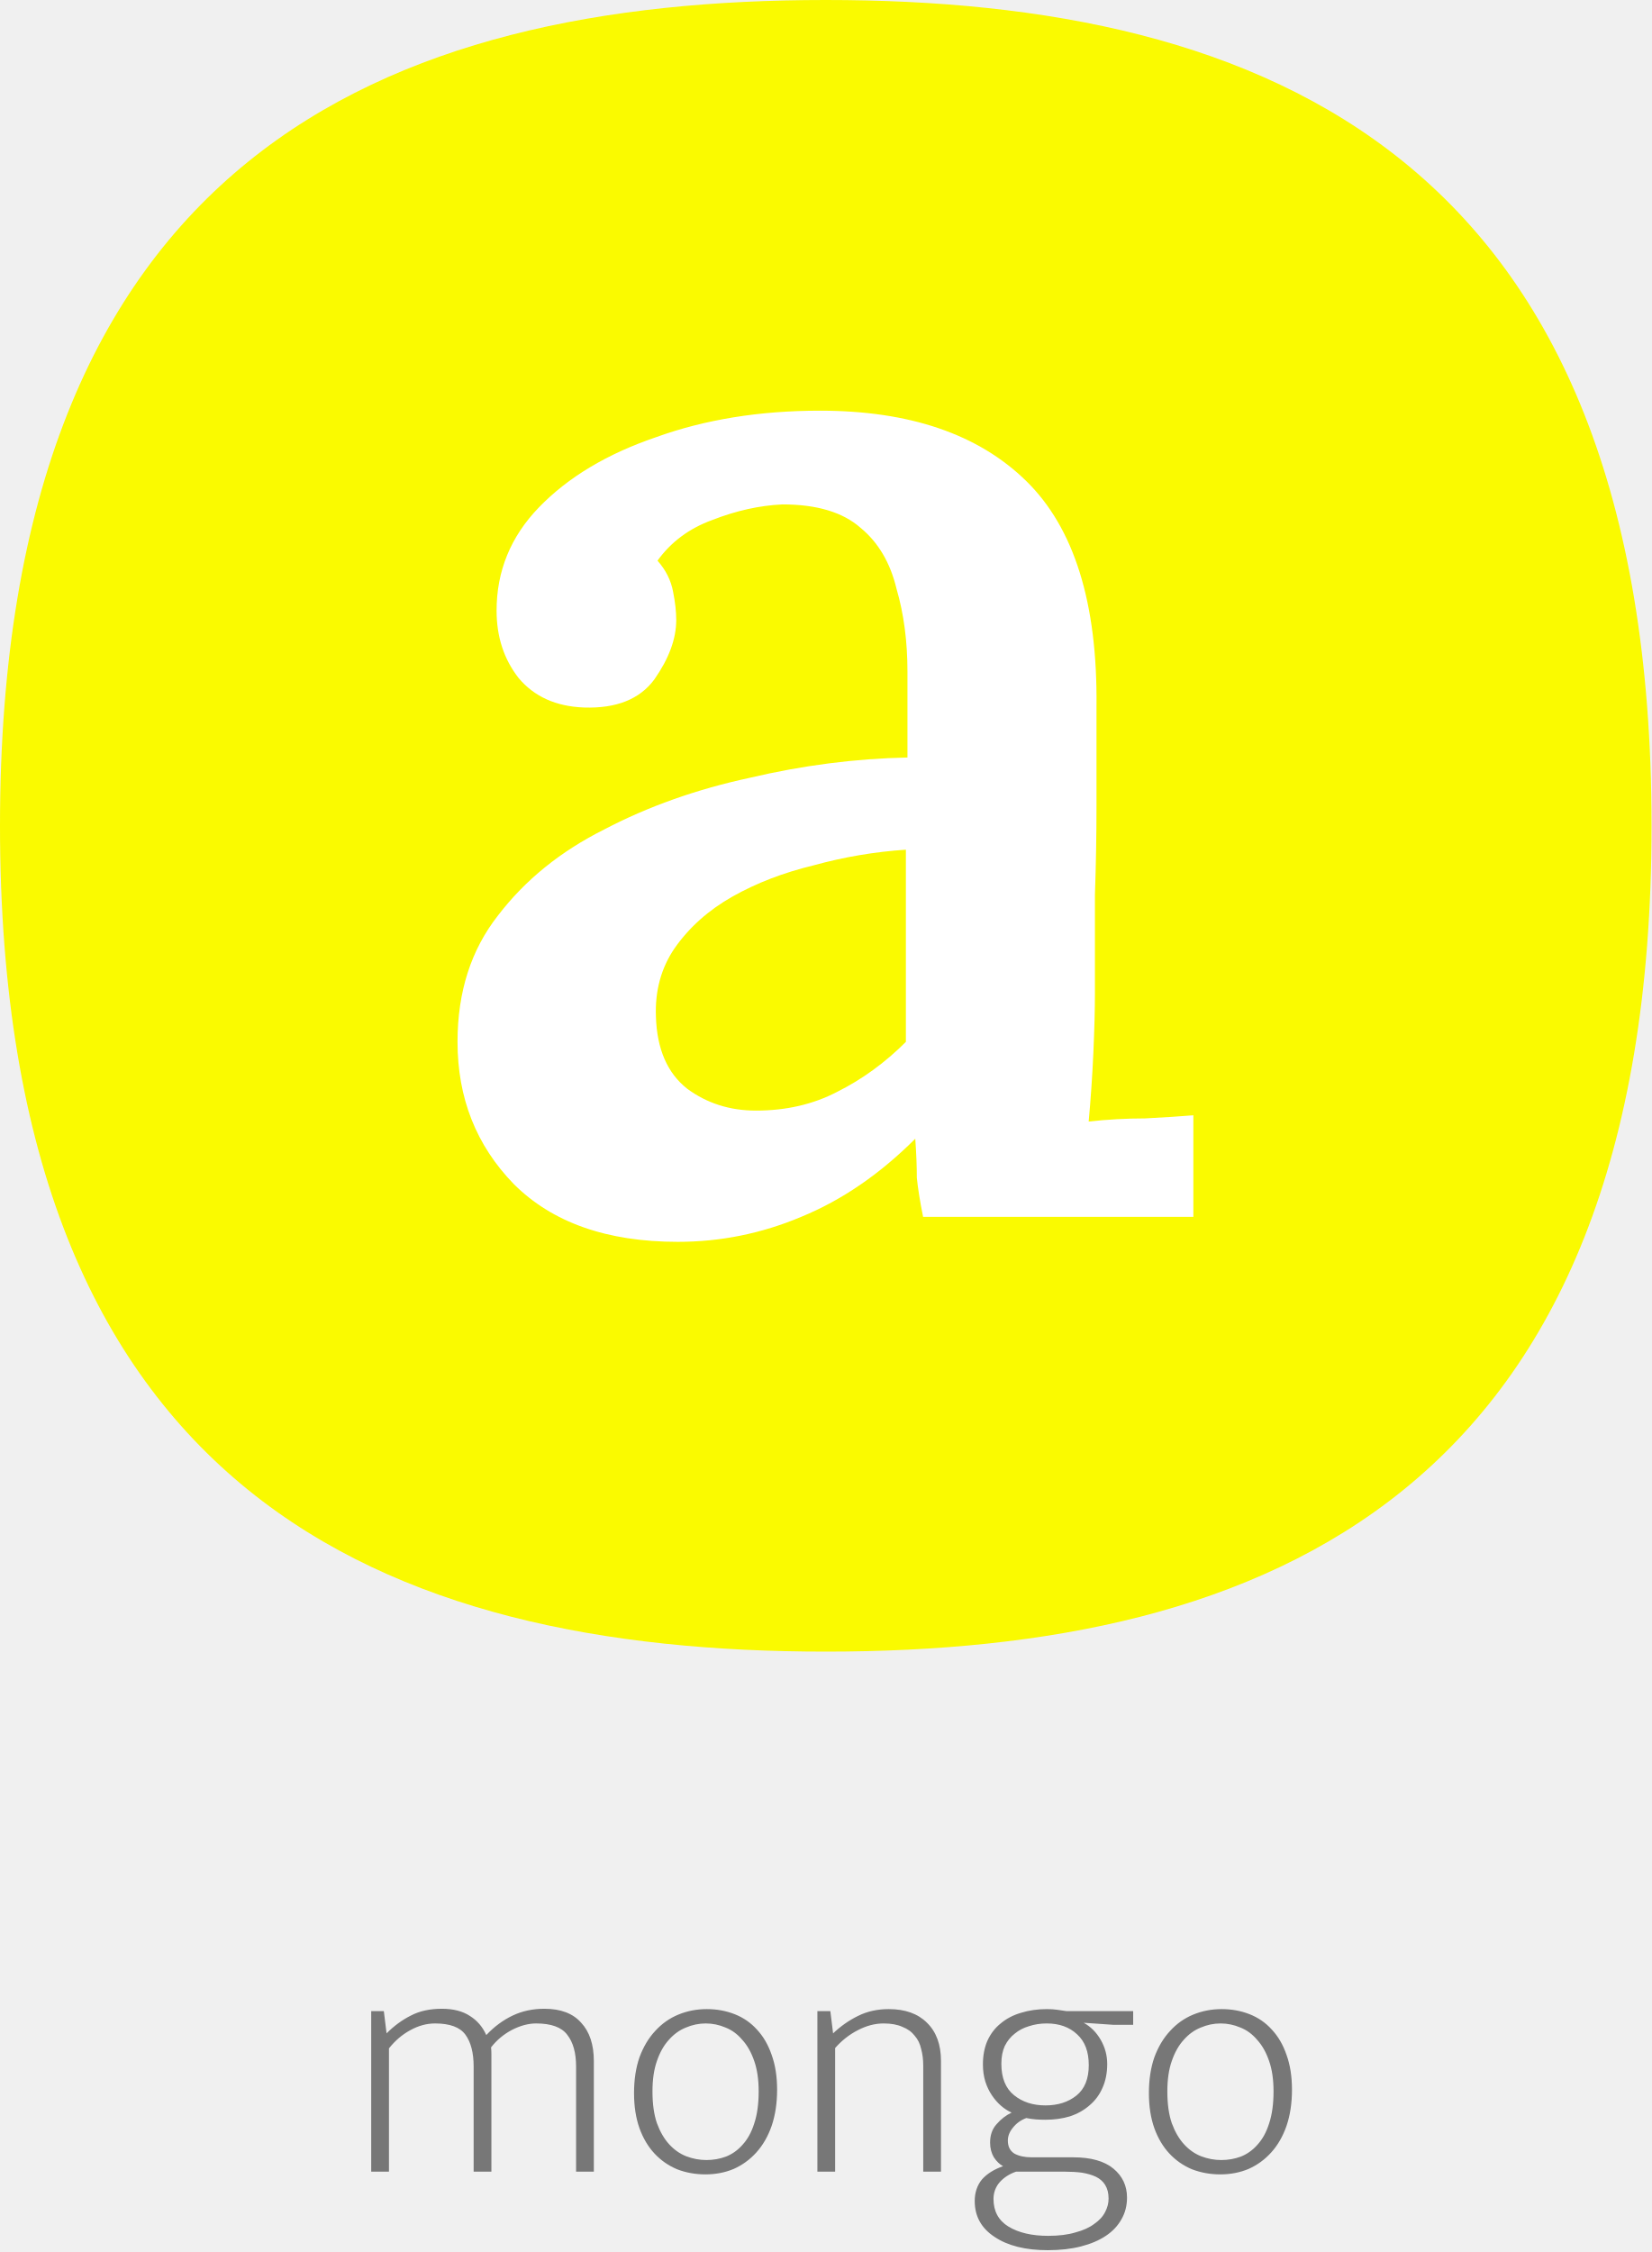
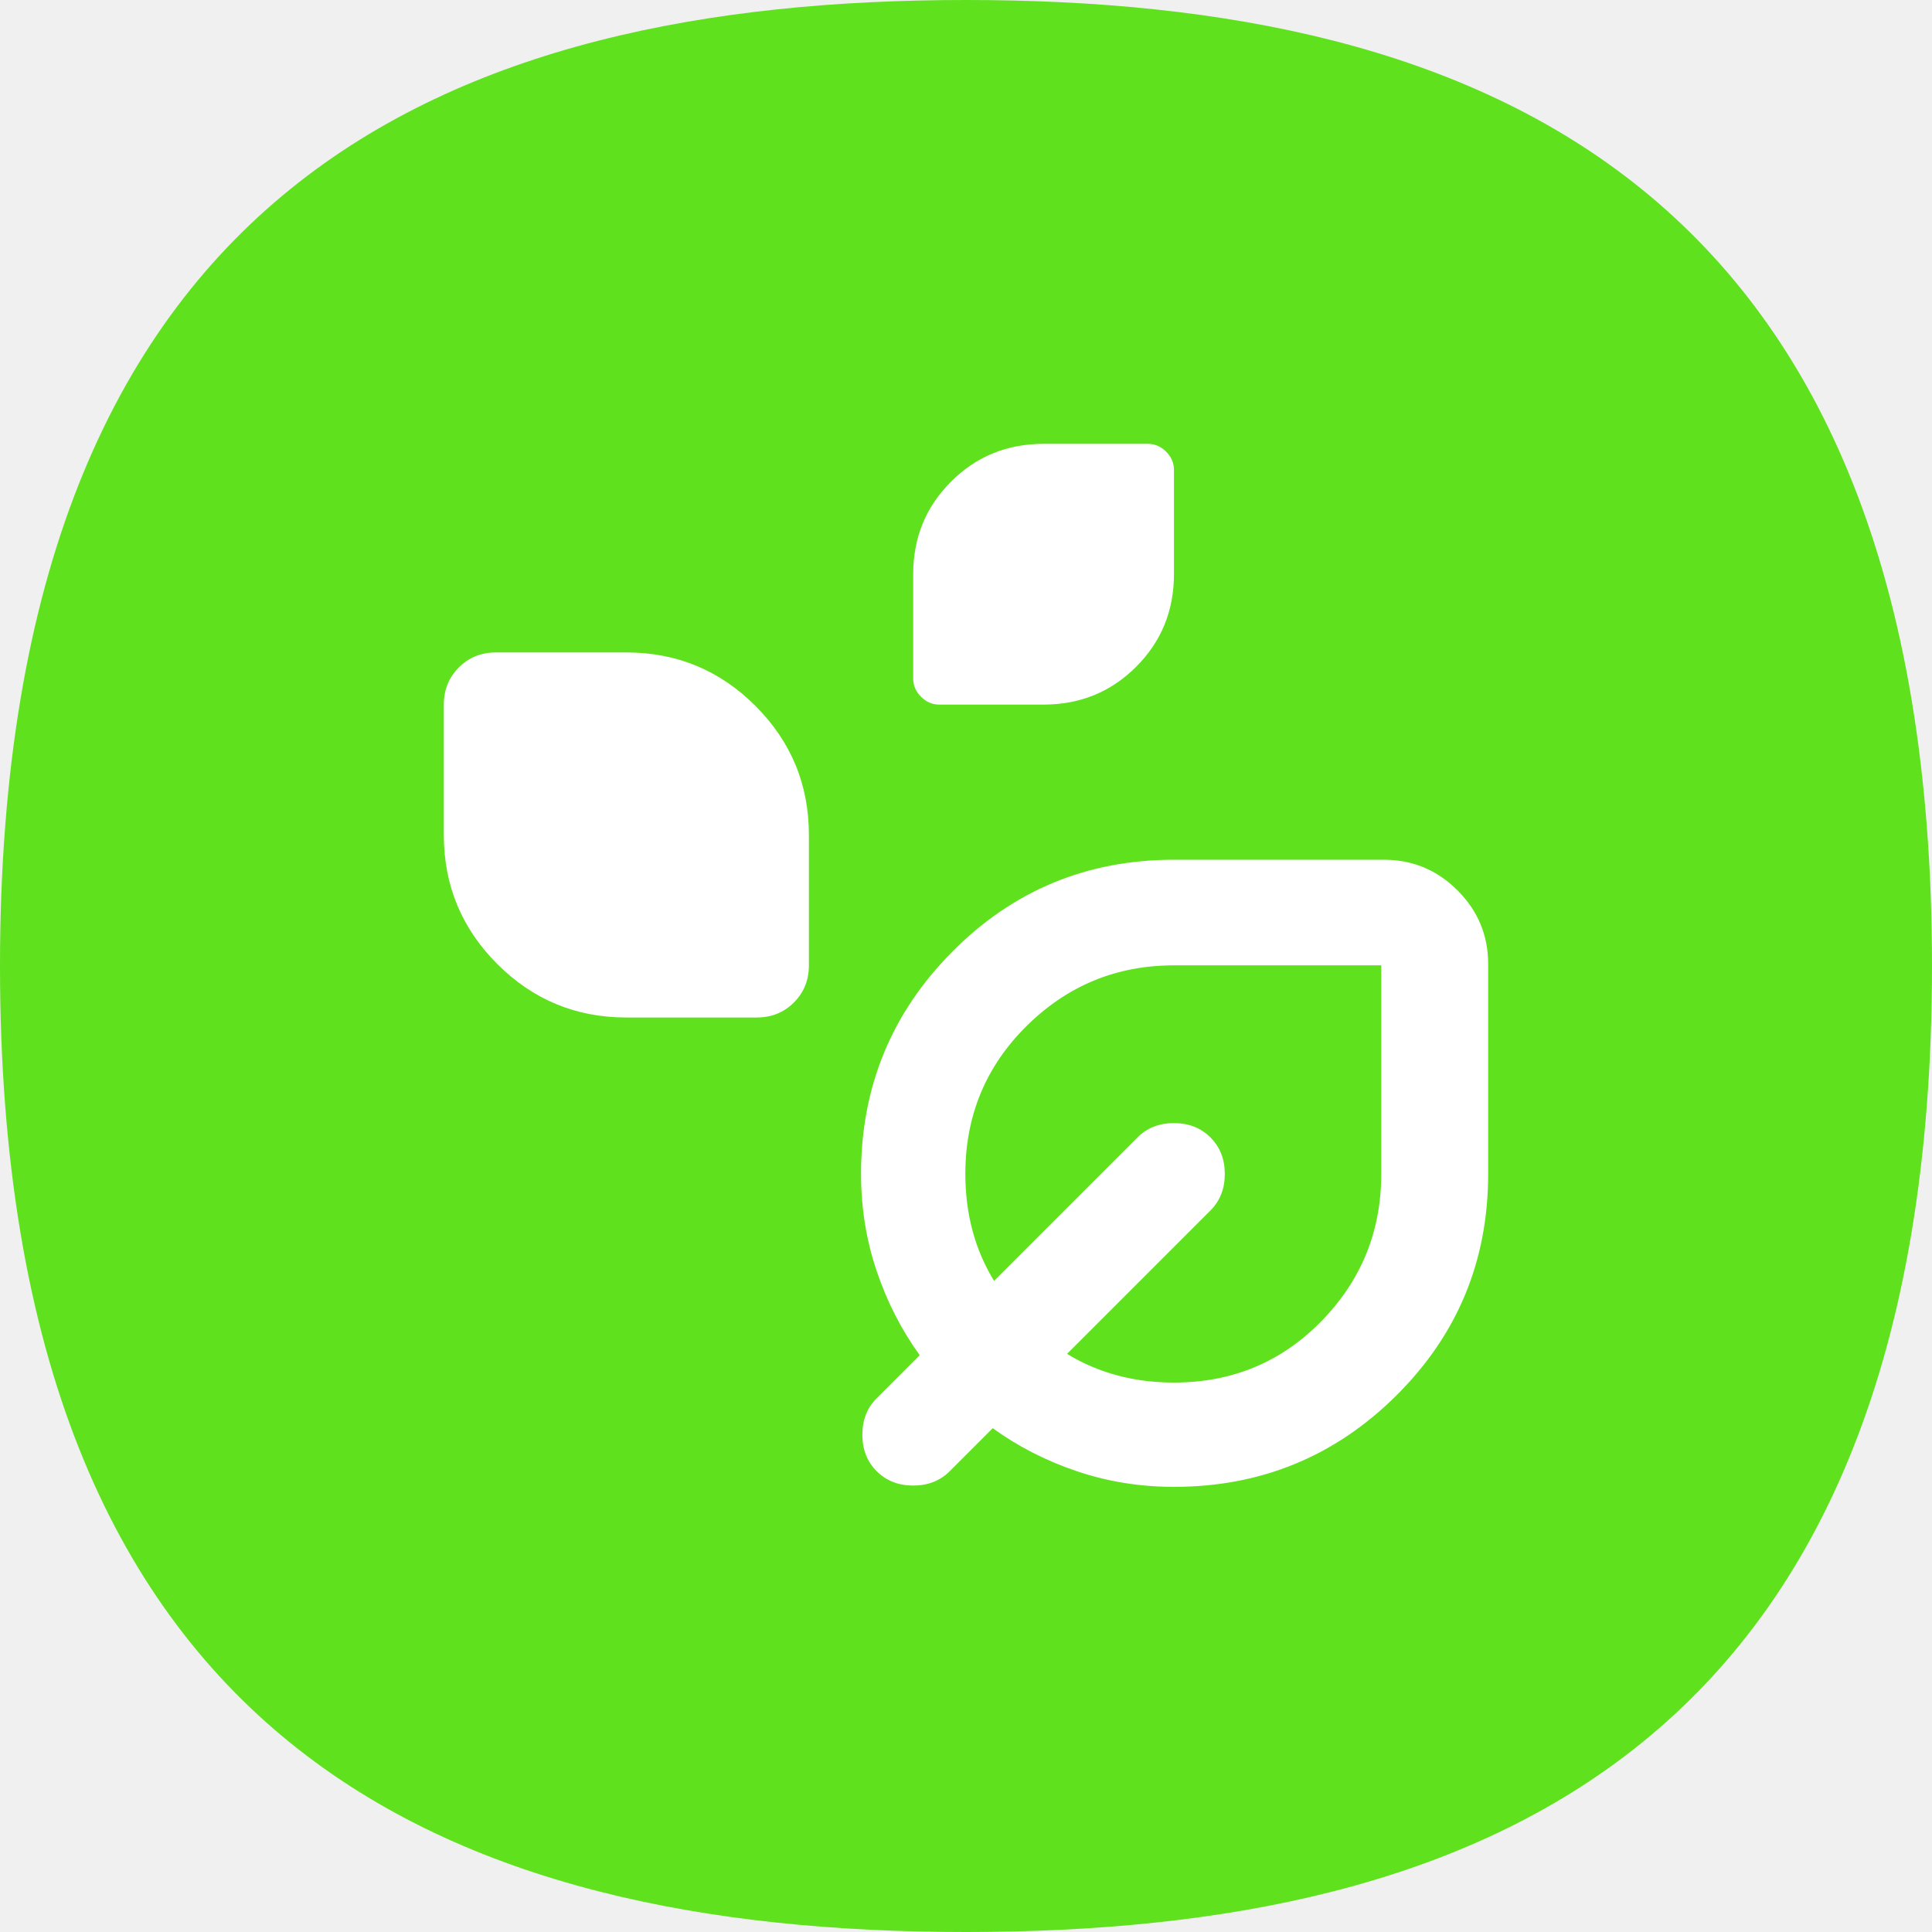
- <svg xmlns="http://www.w3.org/2000/svg" height="140" viewBox="0 0 740 1009" fill="none">
-   <path d="M174.278 973H166.322V901.09H171.983L173.207 911.035C176.573 907.669 180.194 905.017 184.07 903.079C187.946 901.039 192.587 900.019 197.993 900.019C203.093 900.019 207.275 901.09 210.539 903.232C213.803 905.272 216.251 908.128 217.883 911.8C221.453 908.026 225.38 905.119 229.664 903.079C233.948 901.039 238.691 900.019 243.893 900.019C251.237 900.019 256.745 902.11 260.417 906.292C264.191 910.372 266.078 916.084 266.078 923.428V973H258.122V925.876C258.122 919.756 256.796 915.013 254.144 911.647C251.594 908.281 246.953 906.598 240.221 906.598C236.753 906.598 233.132 907.567 229.358 909.505C225.686 911.443 222.575 914.044 220.025 917.308C220.127 918.226 220.178 919.246 220.178 920.368C220.178 921.49 220.178 922.51 220.178 923.428V973H212.222V925.876C212.222 919.756 210.998 915.013 208.55 911.647C206.102 908.281 201.563 906.598 194.933 906.598C191.159 906.598 187.436 907.618 183.764 909.658C180.194 911.596 177.032 914.299 174.278 917.767V973ZM348.195 936.28C348.195 942.298 347.379 947.704 345.747 952.498C344.115 957.19 341.82 961.168 338.862 964.432C336.006 967.594 332.64 970.042 328.764 971.776C324.888 973.408 320.655 974.224 316.065 974.224C311.577 974.224 307.344 973.459 303.366 971.929C299.49 970.297 296.124 967.951 293.268 964.891C290.412 961.831 288.168 958.057 286.536 953.569C284.904 948.979 284.088 943.726 284.088 937.81C284.088 931.792 284.904 926.437 286.536 921.745C288.27 917.053 290.616 913.126 293.574 909.964C296.532 906.7 300 904.252 303.978 902.62C307.956 900.988 312.189 900.172 316.677 900.172C321.165 900.172 325.347 900.937 329.223 902.467C333.099 903.997 336.414 906.292 339.168 909.352C342.024 912.412 344.217 916.186 345.747 920.674C347.379 925.162 348.195 930.364 348.195 936.28ZM339.933 937.045C339.933 931.741 339.27 927.202 337.944 923.428C336.618 919.552 334.833 916.39 332.589 913.942C330.447 911.392 327.948 909.556 325.092 908.434C322.236 907.21 319.278 906.598 316.218 906.598C313.158 906.598 310.2 907.21 307.344 908.434C304.488 909.556 301.938 911.392 299.694 913.942C297.45 916.39 295.665 919.552 294.339 923.428C293.013 927.202 292.35 931.741 292.35 937.045C292.35 942.655 293.013 947.398 294.339 951.274C295.767 955.15 297.603 958.312 299.847 960.76C302.091 963.208 304.641 964.993 307.497 966.115C310.455 967.237 313.464 967.798 316.524 967.798C319.584 967.798 322.491 967.288 325.245 966.268C328.101 965.146 330.6 963.361 332.742 960.913C334.986 958.465 336.72 955.303 337.944 951.427C339.27 947.449 339.933 942.655 339.933 937.045ZM374.194 973H366.238V901.09H372.052L373.276 911.035C376.744 907.771 380.467 905.17 384.445 903.232C388.525 901.192 393.115 900.172 398.215 900.172C405.559 900.172 411.271 902.212 415.351 906.292C419.533 910.372 421.624 916.084 421.624 923.428V973H413.668V925.417C413.668 922.765 413.362 920.317 412.75 918.073C412.24 915.727 411.271 913.738 409.843 912.106C408.517 910.372 406.681 909.046 404.335 908.128C402.091 907.108 399.286 906.598 395.92 906.598C392.044 906.598 388.168 907.618 384.292 909.658C380.518 911.596 377.152 914.248 374.194 917.614V973ZM440.411 924.958C440.411 920.98 441.074 917.461 442.4 914.401C443.828 911.239 445.817 908.638 448.367 906.598C450.917 904.456 453.926 902.875 457.394 901.855C460.964 900.733 464.84 900.172 469.022 900.172C470.858 900.172 472.439 900.274 473.765 900.478C475.193 900.682 476.57 900.886 477.896 901.09H507.731V907.21H498.857L485.546 906.292C488.708 908.026 491.258 910.576 493.196 913.942C495.134 917.308 496.103 920.929 496.103 924.805C496.103 928.783 495.389 932.353 493.961 935.515C492.635 938.575 490.697 941.176 488.147 943.318C485.699 945.46 482.792 947.092 479.426 948.214C476.06 949.234 472.388 949.744 468.41 949.744C466.982 949.744 465.554 949.693 464.126 949.591C462.8 949.489 461.372 949.285 459.842 948.979C457.394 949.897 455.405 951.325 453.875 953.263C452.345 955.099 451.58 957.037 451.58 959.077C451.58 961.729 452.549 963.667 454.487 964.891C456.527 966.013 459.077 966.574 462.137 966.574H480.803C488.759 966.574 494.777 968.257 498.857 971.623C502.937 974.989 504.977 979.324 504.977 984.628C504.977 988.198 504.161 991.411 502.529 994.267C500.897 997.225 498.551 999.724 495.491 1001.76C492.431 1003.8 488.708 1005.39 484.322 1006.51C479.936 1007.63 474.989 1008.19 469.481 1008.19C459.485 1008.19 451.529 1006.2 445.613 1002.22C439.697 998.347 436.739 992.992 436.739 986.158C436.739 982.384 437.81 979.171 439.952 976.519C442.196 973.969 445.358 971.98 449.438 970.552C447.908 969.736 446.531 968.41 445.307 966.574C444.185 964.636 443.624 962.443 443.624 959.995C443.624 956.629 444.593 953.875 446.531 951.733C448.469 949.489 450.713 947.755 453.263 946.531C451.631 945.817 450.05 944.797 448.52 943.471C446.99 942.145 445.613 940.564 444.389 938.728C443.165 936.892 442.196 934.852 441.482 932.608C440.768 930.262 440.411 927.712 440.411 924.958ZM455.252 973C452.294 974.02 449.846 975.601 447.908 977.743C446.072 979.885 445.154 982.384 445.154 985.24C445.154 990.748 447.398 994.879 451.886 997.633C456.476 1000.39 462.392 1001.76 469.634 1001.76C474.428 1001.76 478.508 1001.25 481.874 1000.23C485.342 999.316 488.147 998.041 490.289 996.409C492.533 994.879 494.165 993.094 495.185 991.054C496.205 989.116 496.715 987.127 496.715 985.087C496.715 982.639 496.205 980.599 495.185 978.967C494.267 977.437 492.89 976.213 491.054 975.295C489.32 974.479 487.229 973.867 484.781 973.459C482.435 973.153 479.834 973 476.978 973H455.252ZM487.841 925.264C487.841 919.246 486.107 914.656 482.639 911.494C479.171 908.23 474.632 906.598 469.022 906.598C466.166 906.598 463.514 907.006 461.066 907.822C458.618 908.536 456.476 909.658 454.64 911.188C452.804 912.616 451.325 914.452 450.203 916.696C449.183 918.94 448.673 921.592 448.673 924.652C448.673 930.976 450.56 935.668 454.334 938.728C458.108 941.788 462.8 943.318 468.41 943.318C474.02 943.318 478.661 941.839 482.333 938.881C486.005 935.923 487.841 931.384 487.841 925.264ZM578.89 936.28C578.89 942.298 578.074 947.704 576.442 952.498C574.81 957.19 572.515 961.168 569.557 964.432C566.701 967.594 563.335 970.042 559.459 971.776C555.583 973.408 551.35 974.224 546.76 974.224C542.272 974.224 538.039 973.459 534.061 971.929C530.185 970.297 526.819 967.951 523.963 964.891C521.107 961.831 518.863 958.057 517.231 953.569C515.599 948.979 514.783 943.726 514.783 937.81C514.783 931.792 515.599 926.437 517.231 921.745C518.965 917.053 521.311 913.126 524.269 909.964C527.227 906.7 530.695 904.252 534.673 902.62C538.651 900.988 542.884 900.172 547.372 900.172C551.86 900.172 556.042 900.937 559.918 902.467C563.794 903.997 567.109 906.292 569.863 909.352C572.719 912.412 574.912 916.186 576.442 920.674C578.074 925.162 578.89 930.364 578.89 936.28ZM570.628 937.045C570.628 931.741 569.965 927.202 568.639 923.428C567.313 919.552 565.528 916.39 563.284 913.942C561.142 911.392 558.643 909.556 555.787 908.434C552.931 907.21 549.973 906.598 546.913 906.598C543.853 906.598 540.895 907.21 538.039 908.434C535.183 909.556 532.633 911.392 530.389 913.942C528.145 916.39 526.36 919.552 525.034 923.428C523.708 927.202 523.045 931.741 523.045 937.045C523.045 942.655 523.708 947.398 525.034 951.274C526.462 955.15 528.298 958.312 530.542 960.76C532.786 963.208 535.336 964.993 538.192 966.115C541.15 967.237 544.159 967.798 547.219 967.798C550.279 967.798 553.186 967.288 555.94 966.268C558.796 965.146 561.295 963.361 563.437 960.913C565.681 958.465 567.415 955.303 568.639 951.427C569.965 947.449 570.628 942.655 570.628 937.045Z" fill="#777" />
-   <path d="M0 370C0 70 173 0 370 0C567 0 740 70 740 370C740 670 567 740 370 740C173 740 0 670 0 370Z" fill="#FAFA00" />
-   <path d="M413.6 545.2C412.2 538.2 411.267 532.367 410.8 527.7C410.8 522.567 410.567 516.733 410.1 510.2C394.233 526.067 377.2 537.733 359 545.2C341.267 552.667 322.833 556.4 303.7 556.4C271.967 556.4 247.467 547.767 230.2 530.5C213.4 513.233 205 492 205 466.8C205 444.4 211.067 425.5 223.2 410.1C235.333 394.233 251.2 381.4 270.8 371.6C290.4 361.333 312.1 353.633 335.9 348.5C359.7 342.9 383.267 339.867 406.6 339.4V300.9C406.6 287.367 404.967 275 401.7 263.8C398.9 252.133 393.533 243.033 385.6 236.5C377.667 229.5 366 226 350.6 226C340.333 226.467 329.833 228.8 319.1 233C308.833 236.733 300.667 242.8 294.6 251.2C298.333 255.4 300.667 260.067 301.6 265.2C302.533 269.867 303 274.067 303 277.8C303 286.2 299.733 295.067 293.2 304.4C286.667 313.267 276.167 317.467 261.7 317C249.1 316.533 239.3 312.1 232.3 303.7C225.767 295.3 222.5 285.267 222.5 273.6C222.5 255.867 228.8 240.467 241.4 227.4C254.467 213.867 271.967 203.367 293.9 195.9C315.833 187.967 340.333 184 367.4 184C407.533 184 438.333 194.5 459.8 215.5C481.267 236.5 491.767 270.1 491.3 316.3C491.3 332.633 491.3 347.567 491.3 361.1C491.3 374.167 491.067 387.467 490.6 401C490.6 414.067 490.6 428.767 490.6 445.1C490.6 452.1 490.367 460.967 489.9 471.7C489.433 481.967 488.733 492.233 487.8 502.5C496.2 501.567 504.6 501.1 513 501.1C521.867 500.633 529.1 500.167 534.7 499.7V545.2H413.6ZM405.9 380.7C391.9 381.633 378.133 383.967 364.6 387.7C351.067 390.967 338.933 395.633 328.2 401.7C317.467 407.767 308.833 415.467 302.3 424.8C296.233 433.667 293.433 443.933 293.9 455.6C294.367 470.067 299.033 480.8 307.9 487.8C316.767 494.333 327.033 497.6 338.7 497.6C352.233 497.6 364.367 494.8 375.1 489.2C386.3 483.6 396.567 476.133 405.9 466.8C405.9 462.133 405.9 457.233 405.9 452.1C405.9 446.967 405.9 441.833 405.9 436.7C405.9 430.167 405.9 422 405.9 412.2C405.9 402.4 405.9 391.9 405.9 380.7Z" fill="white" />
+ <svg xmlns="http://www.w3.org/2000/svg" width="100" height="100" viewBox="0 0 740 740" fill="#5FE11E">
+   <path d="M0 370C0 70 173 0 370 0C567 0 740 70 740 370C740 670 567 740 370 740C173 740 0 670 0 370Z" />
+   <path d="M359.763 269.875C357.099 269.875 354.769 268.876 352.772 266.879C350.774 264.881 349.775 262.551 349.775 259.888V219.938C349.775 205.955 354.603 194.137 364.257 184.482C373.912 174.827 385.73 170 399.713 170H439.663C442.326 170 444.657 170.999 446.654 172.996C448.652 174.994 449.65 177.324 449.65 179.988V219.938C449.65 233.92 444.823 245.739 435.169 255.393C425.514 265.048 413.695 269.875 399.713 269.875H359.763ZM239.913 389.725C220.603 389.725 204.124 382.901 190.474 369.251C176.825 355.601 170 339.122 170 319.813V269.875C170 264.216 171.914 259.471 175.743 255.643C179.571 251.814 184.315 249.9 189.975 249.9H239.913C259.222 249.9 275.701 256.725 289.351 270.375C303 284.024 309.825 300.504 309.825 319.813V369.75C309.825 375.41 307.911 380.154 304.082 383.983C300.254 387.811 295.51 389.725 289.85 389.725H239.913ZM449.65 569.501C436.667 569.501 424.265 567.503 412.447 563.508C400.628 559.513 389.892 554.02 380.237 547.029L363.758 563.508C360.096 567.17 355.435 569.001 349.775 569.001C344.116 569.001 339.455 567.17 335.793 563.508C332.131 559.846 330.3 555.185 330.3 549.526C330.3 543.866 332.131 539.205 335.793 535.543L352.272 519.064C345.281 509.409 339.788 498.672 335.793 486.854C331.798 475.035 329.8 462.634 329.8 449.65C329.8 416.359 341.452 387.978 364.757 364.507C388.061 341.036 416.359 329.301 449.65 329.301H530.05C541.036 329.301 550.441 333.213 558.265 341.036C566.088 348.86 570 358.265 570 369.251V449.65C570 482.942 558.265 511.24 534.794 534.544C511.323 557.849 482.942 569.501 449.65 569.501ZM449.65 529.551C471.956 529.551 490.766 521.727 506.08 506.08C521.394 490.433 529.051 471.623 529.051 449.65V369.75H449.65C427.678 369.75 408.868 377.491 393.221 392.971C377.574 408.452 369.75 427.345 369.75 449.65C369.75 457.308 370.666 464.548 372.497 471.373C374.328 478.198 377.074 484.607 380.737 490.599L435.668 435.668C439.33 432.006 443.991 430.175 449.65 430.175C455.31 430.175 459.971 432.006 463.633 435.668C467.295 439.33 469.126 443.991 469.126 449.65C469.126 455.31 467.295 459.971 463.633 463.633L408.702 518.564C414.694 522.226 421.103 524.973 427.928 526.804C434.752 528.635 441.993 529.551 449.65 529.551Z" fill="white" />
</svg>
